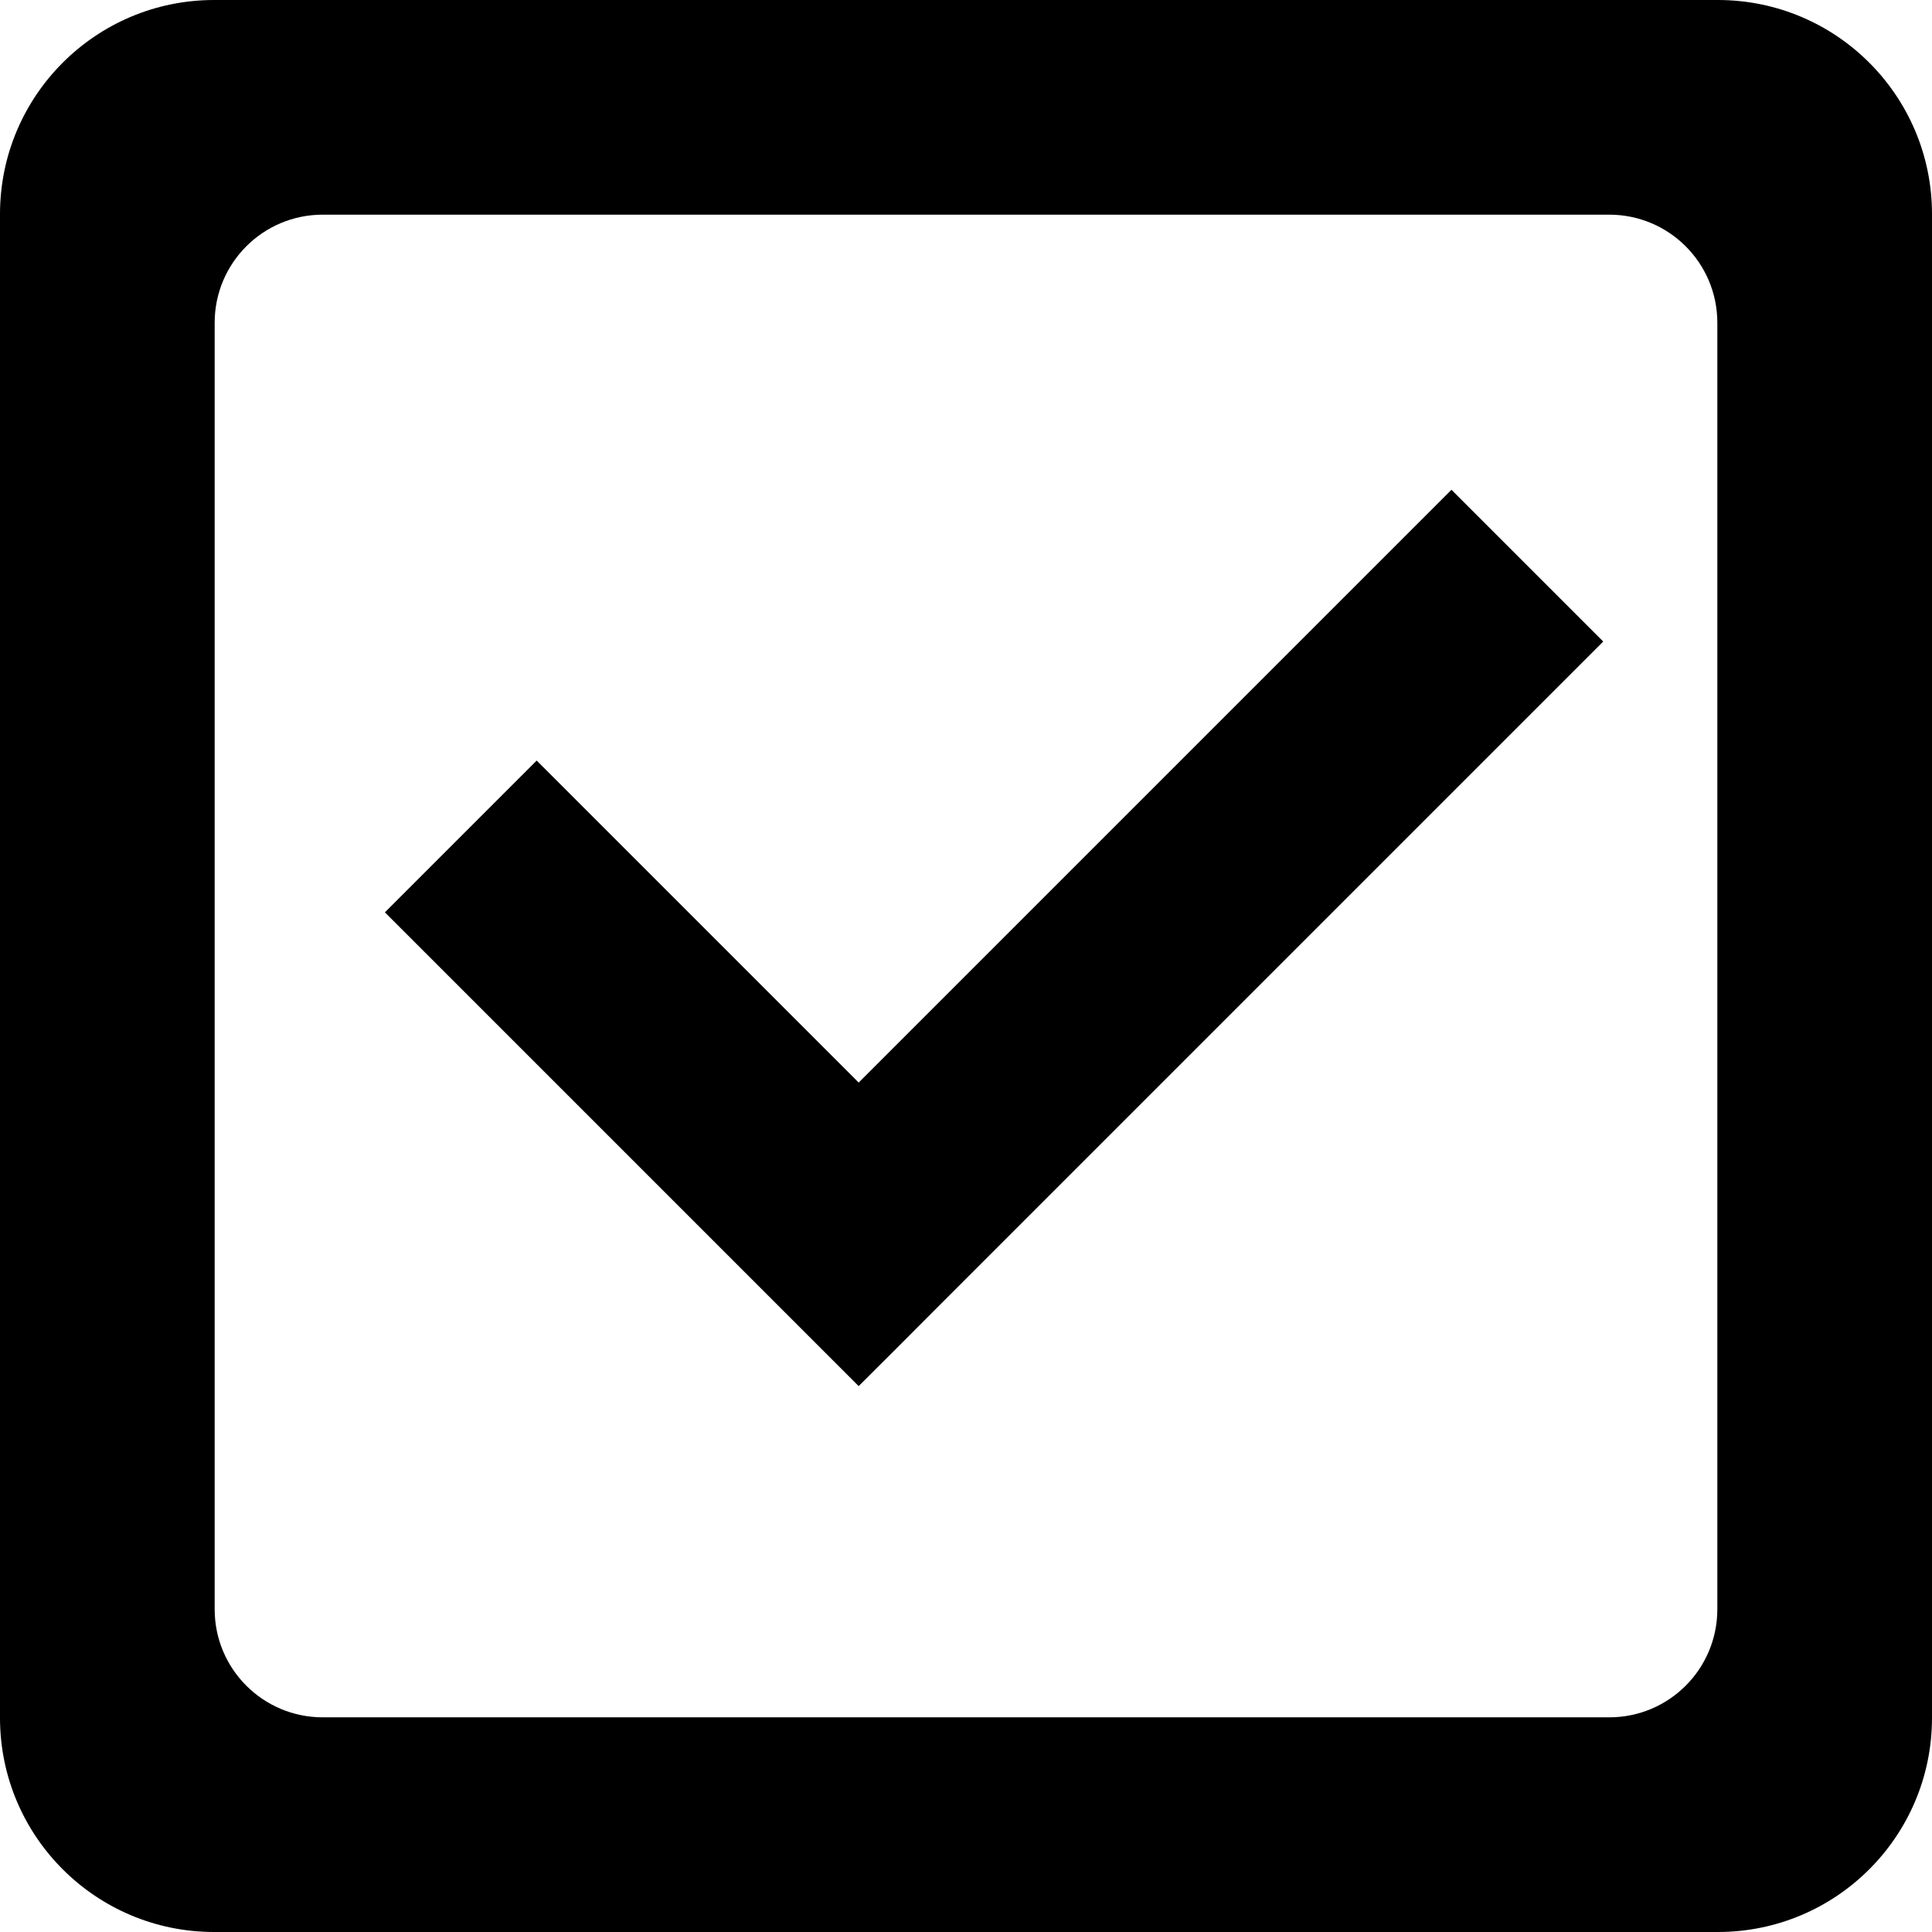
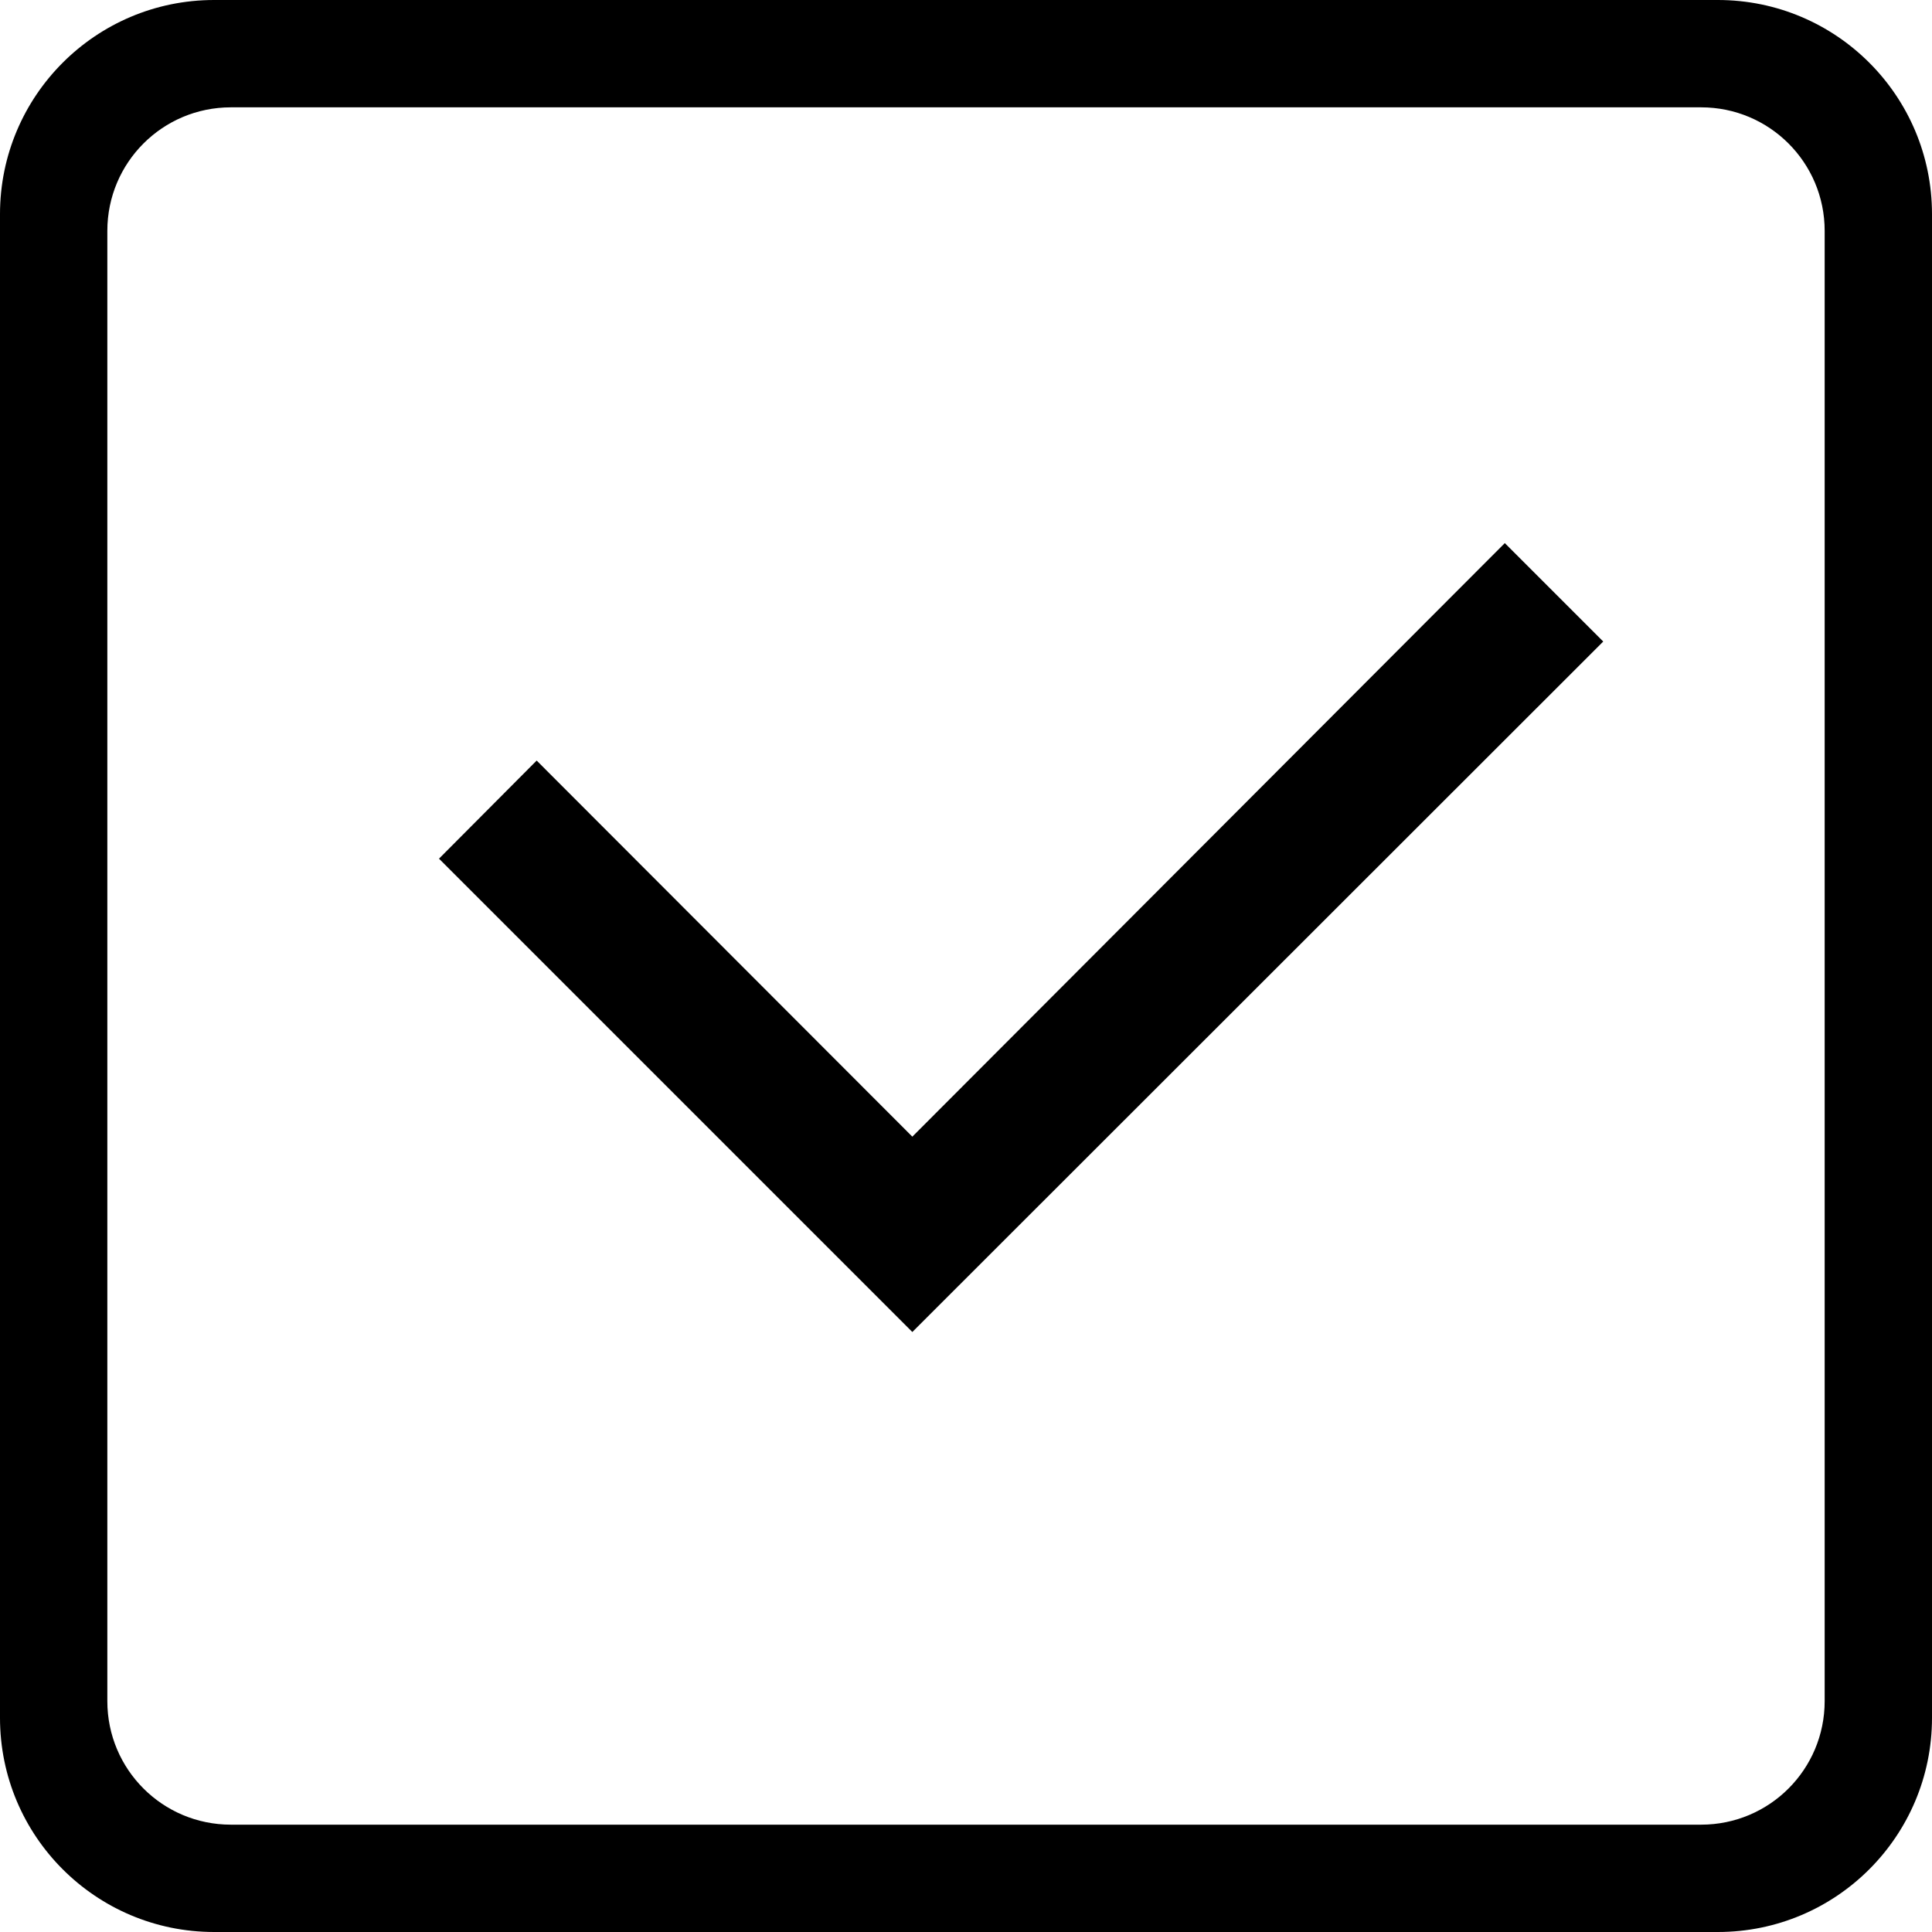
<svg xmlns="http://www.w3.org/2000/svg" width="18px" height="18px" viewBox="0 0 18 18" version="1.1">
-   <path d="M0,1.995 C0,0.893 0.893,0 1.995,0 L16.005,0 C17.107,0 18,0.893 18,1.995 L18,16.005 C18,17.107 17.107,18 16.005,18 L1.995,18 C0.893,18 0,17.107 0,16.005 L0,1.995 Z M2,3.007 L2,14.993 C2,15.55 2.451,16 3.007,16 L14.993,16 C15.55,16 16,15.549 16,14.993 L16,3.007 C16,2.45 15.549,2 14.993,2 L3.007,2 C2.45,2 2,2.451 2,3.007 Z" />
-   <polygon points="8 10.086 5.707 7.793 5 7.086 3.586 8.5 4.293 9.207 7.293 12.207 8 12.914 8.354 12.561 8.707 12.207 14.23 6.684 14.937 5.977 13.523 4.563 12.816 5.27" />
+   <path d="M0,1.995 C0,0.893 0.893,0 1.995,0 L16.005,0 C17.107,0 18,0.893 18,1.995 L18,16.005 C18,17.107 17.107,18 16.005,18 L1.995,18 C0.893,18 0,17.107 0,16.005 L0,1.995 Z M1,2.151 L1,15.849 C1,16.486 1.515,17 2.151,17 L15.849,17 C16.486,17 17,16.485 17,15.849 L17,2.151 C17,1.514 16.485,1 15.849,1 L2.151,1 C1.514,1 1,1.515 1,2.151 Z" />
+   <polygon id="Shape" points="8.5 10.59 5 7.086 4.09 8 8.5 12.41 14.937 5.977 14.02 5.06" />
</svg>
